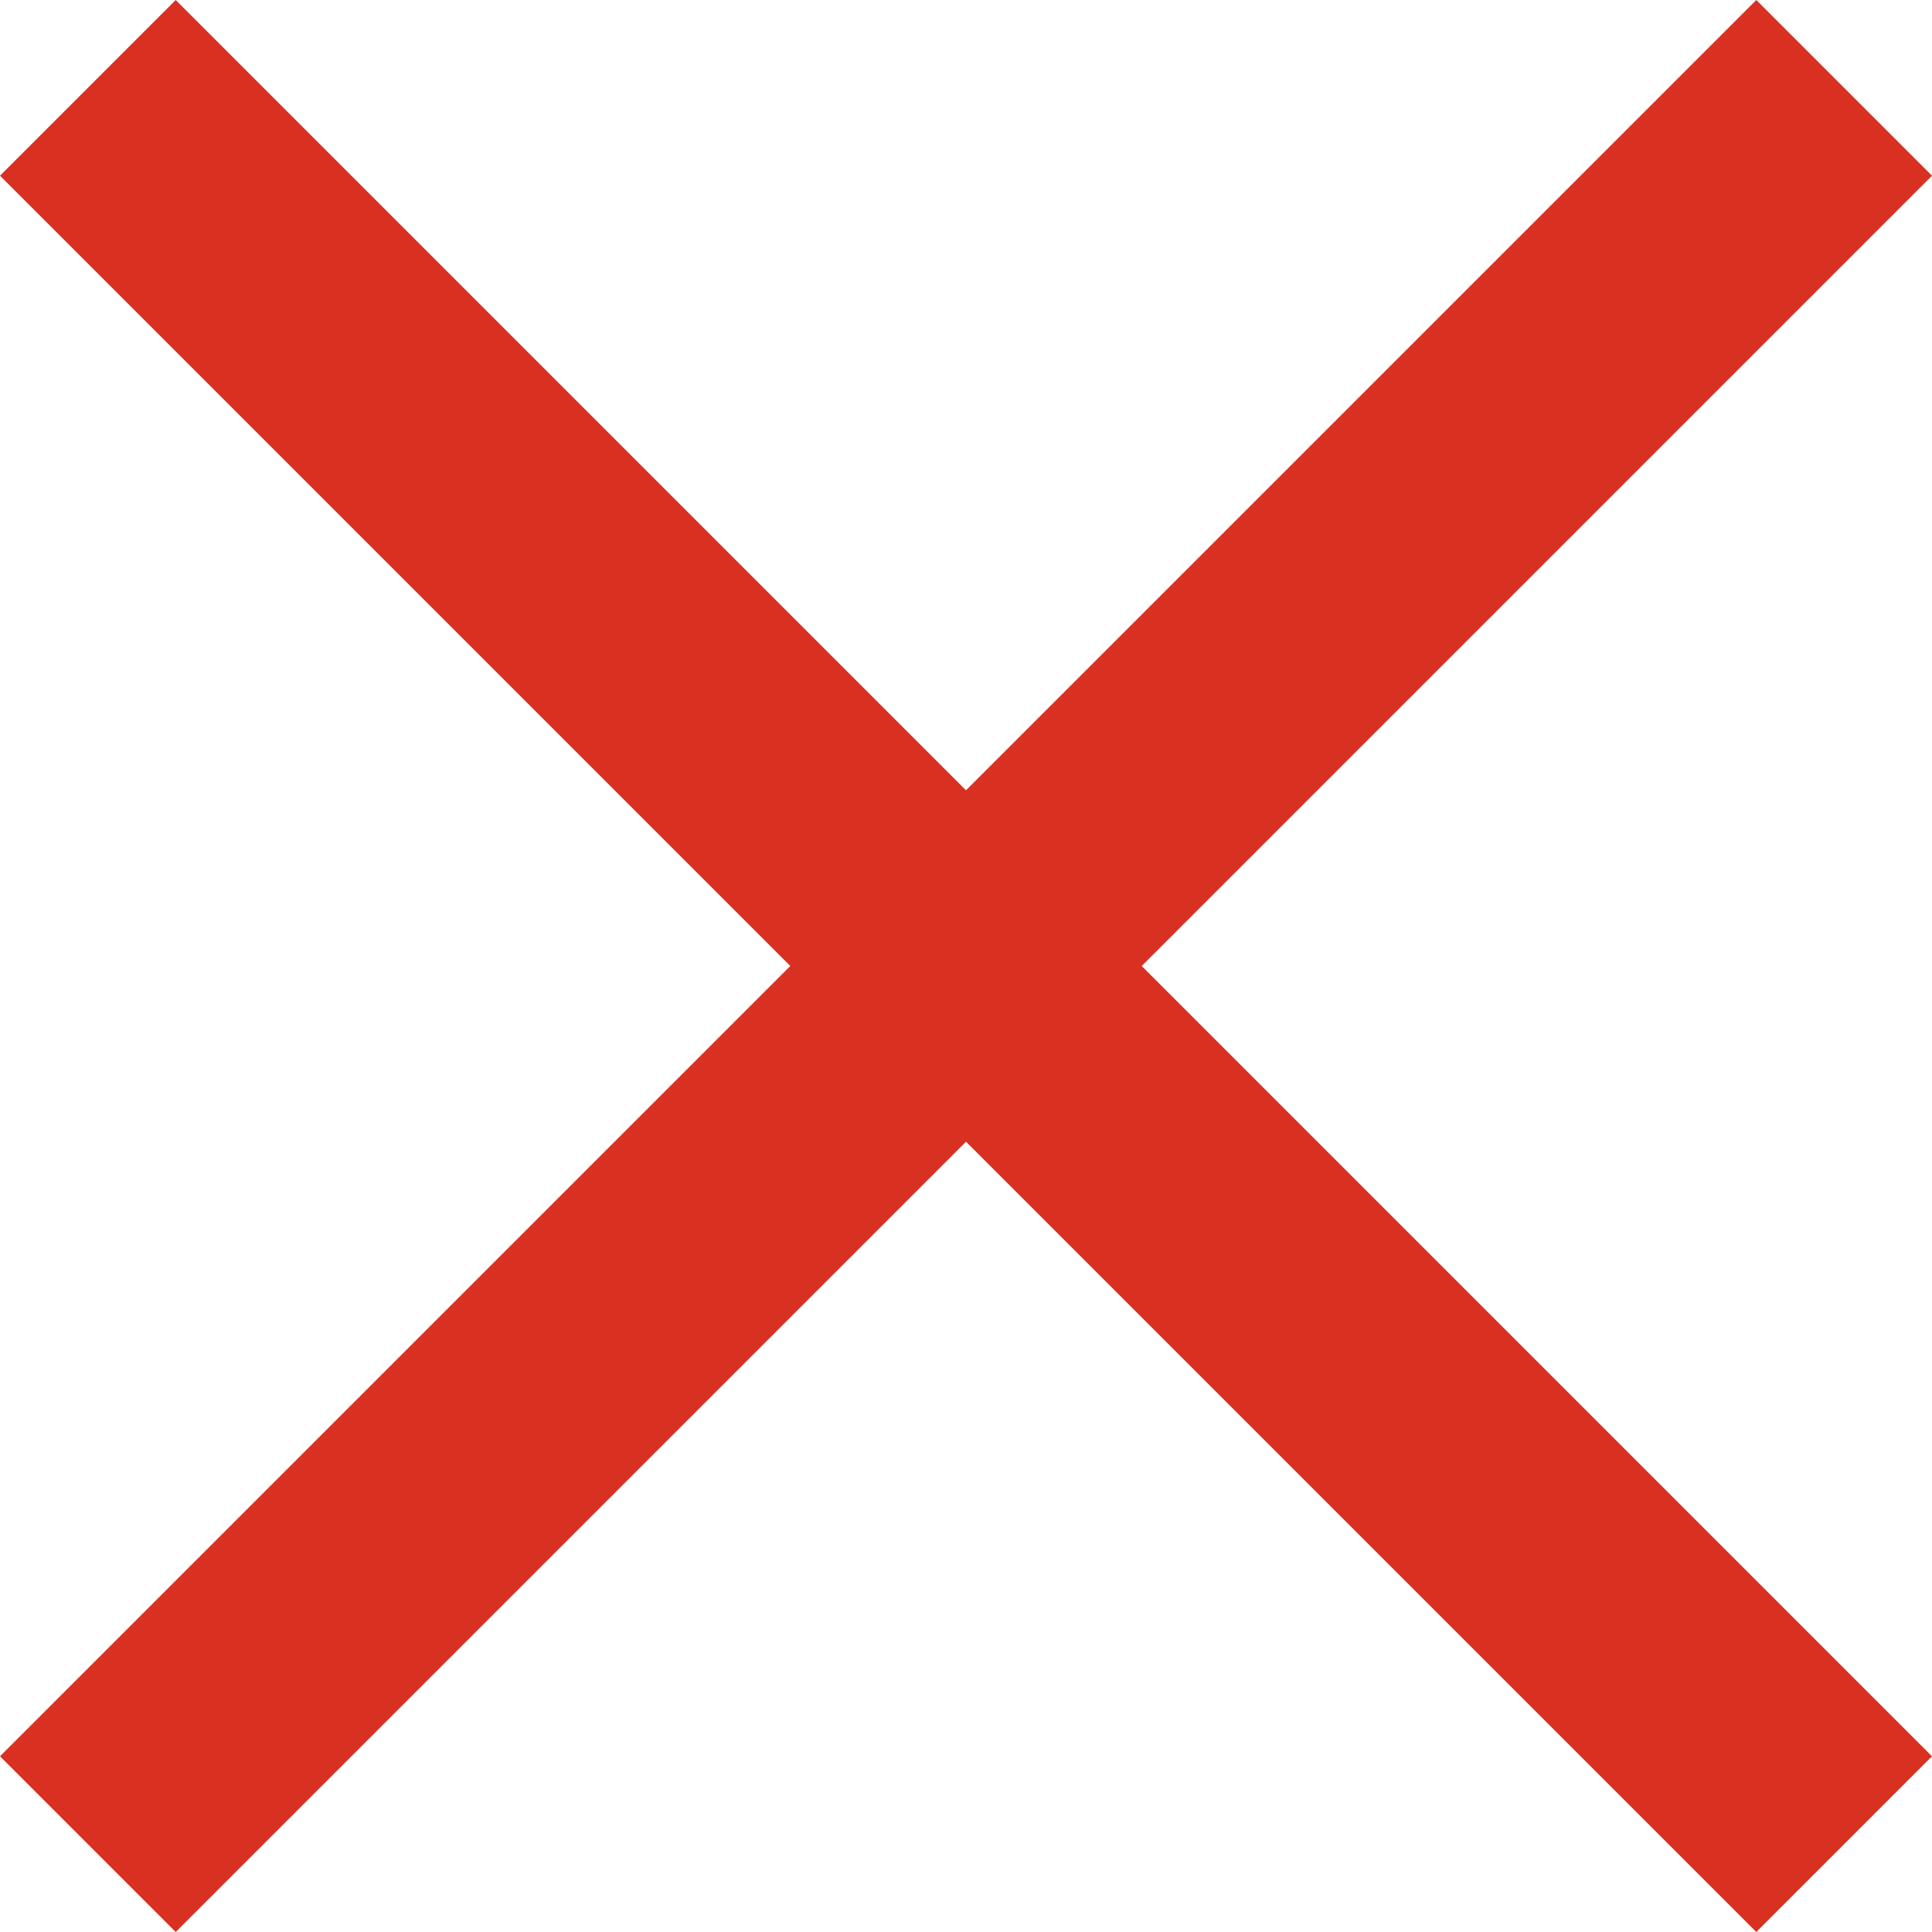
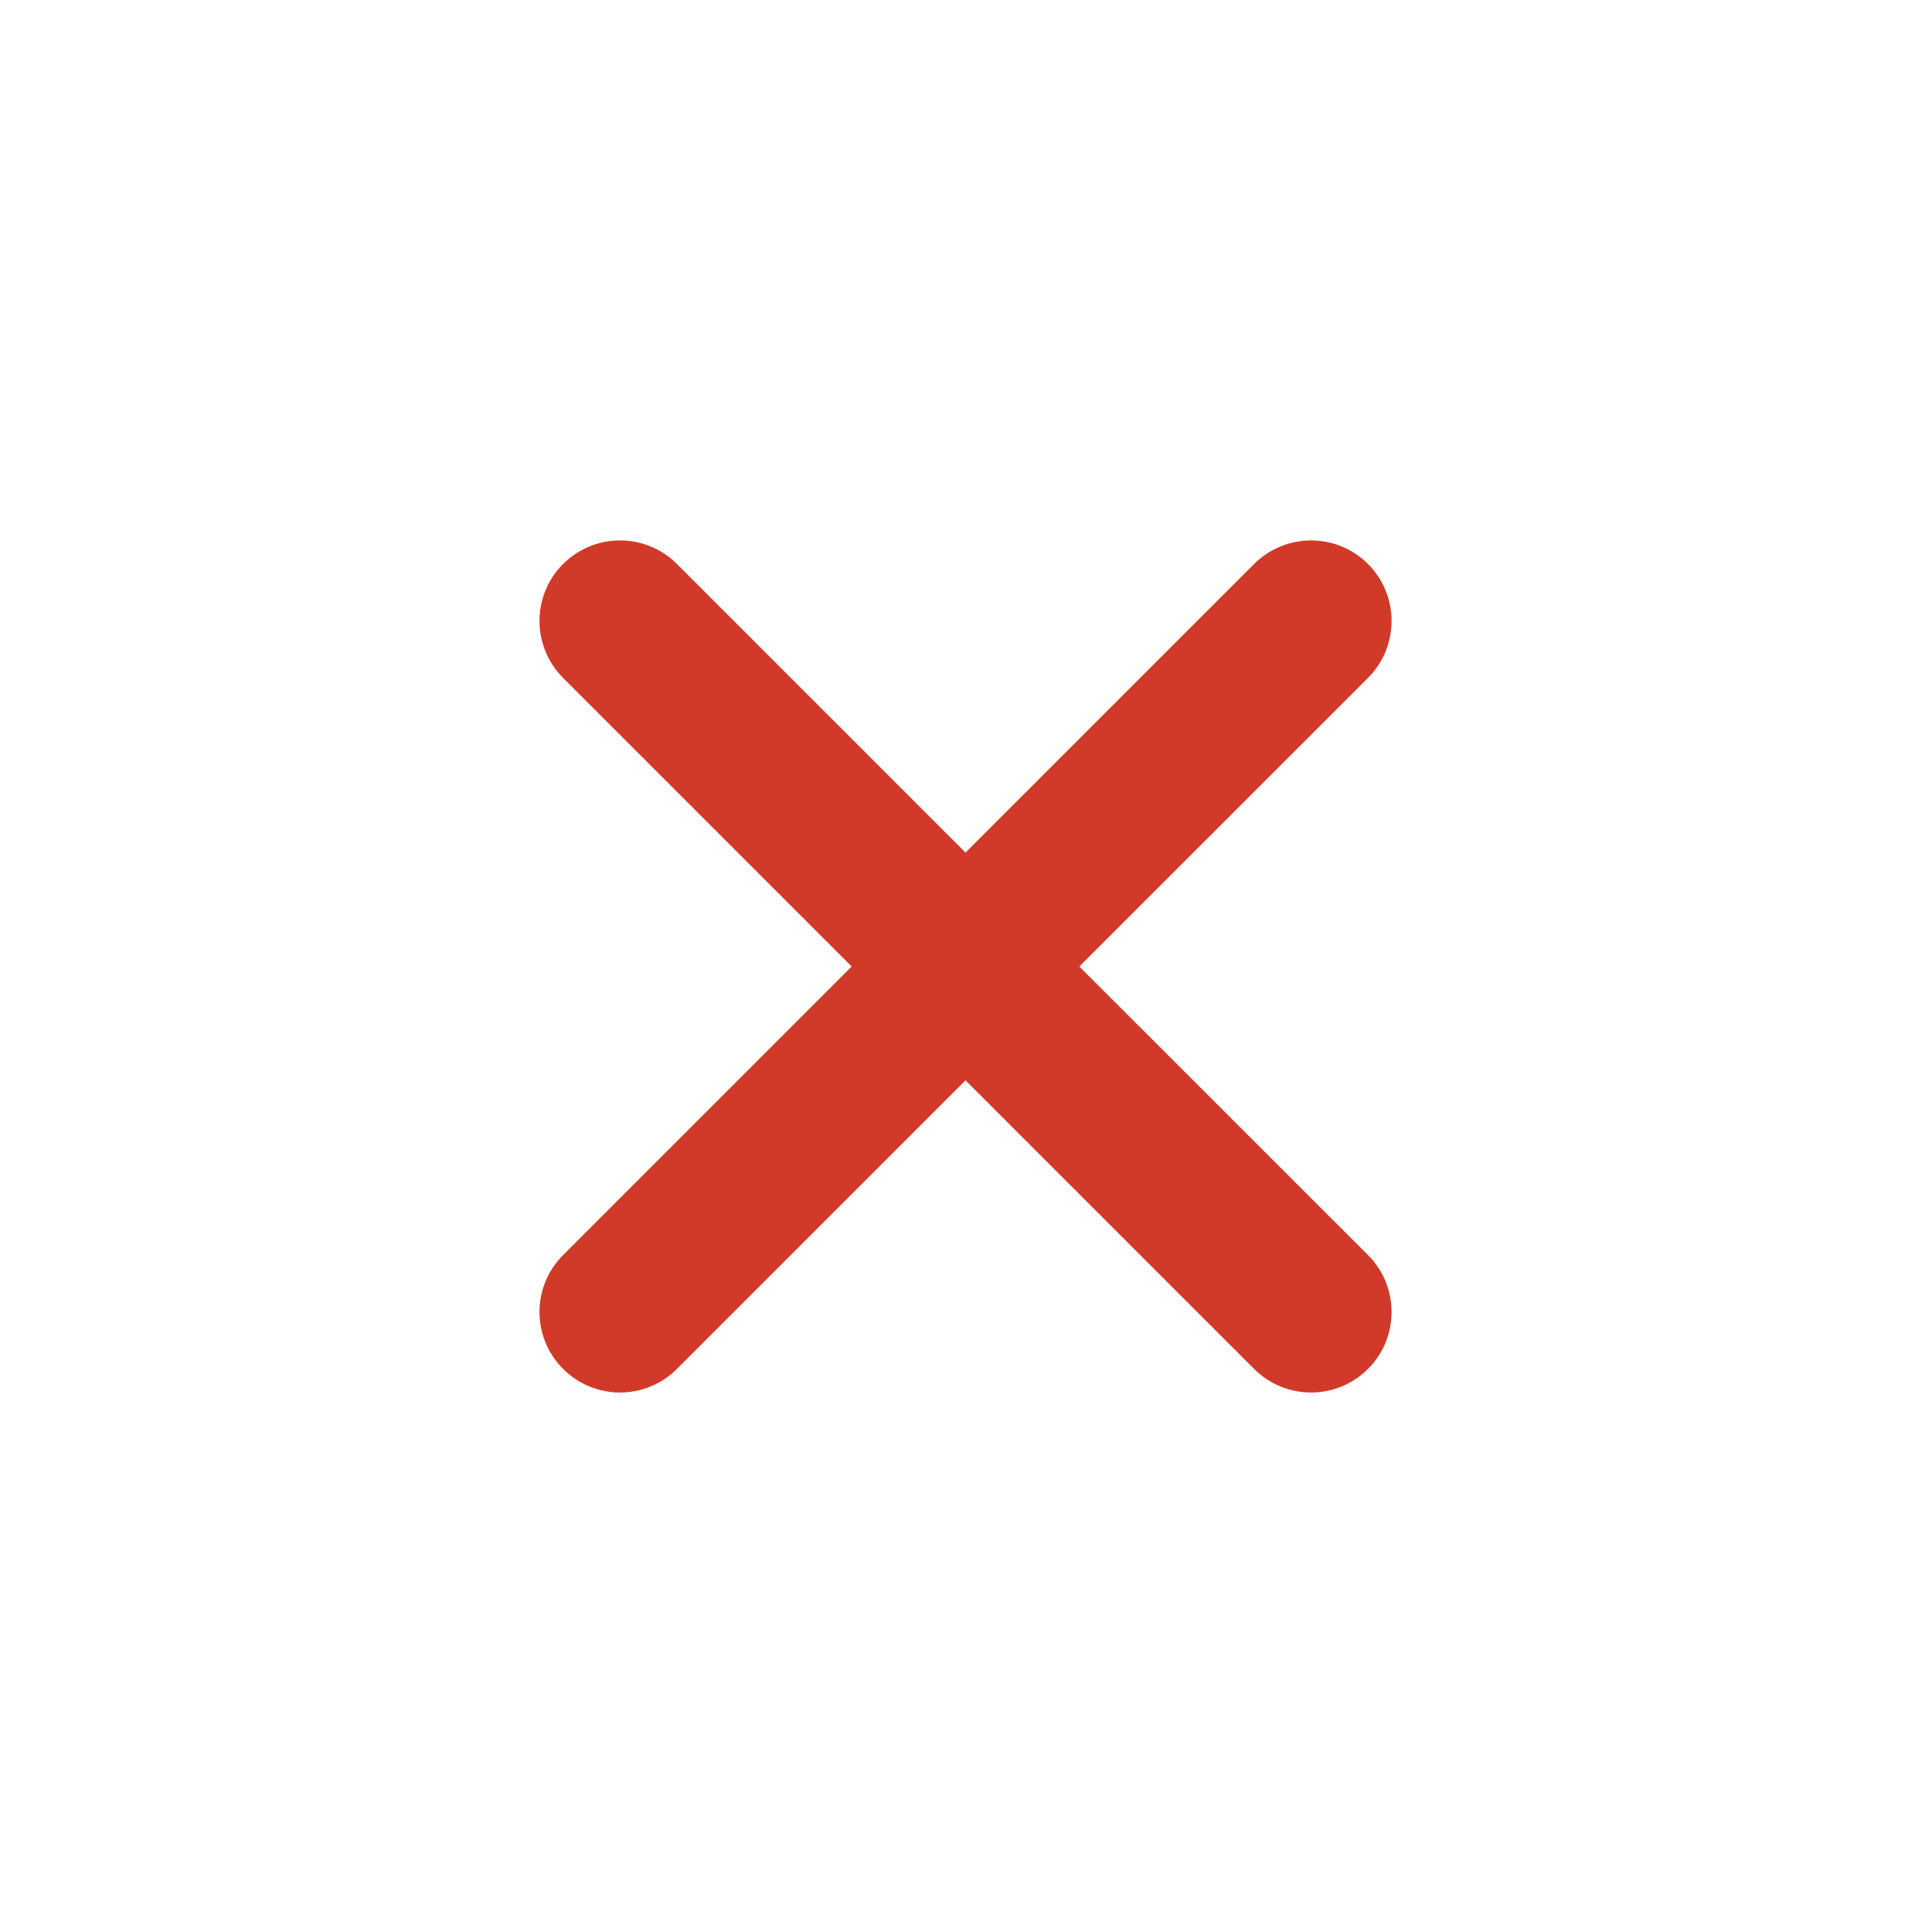
- <svg xmlns="http://www.w3.org/2000/svg" fill="#d83121" width="800px" height="800px" viewBox="0 0 16 16">
+ <svg xmlns="http://www.w3.org/2000/svg" width="800px" height="800px" viewBox="0 0 24 24" fill="none">
  <g id="SVGRepo_bgCarrier" stroke-width="0" />
  <g id="SVGRepo_tracerCarrier" stroke-linecap="round" stroke-linejoin="round" />
  <g id="SVGRepo_iconCarrier">
-     <path d="M0 14.545L1.455 16 8 9.455 14.545 16 16 14.545 9.455 8 16 1.455 14.545 0 8 6.545 1.455 0 0 1.455 6.545 8z" fill-rule="evenodd" />
+     <path d="M6.995 7.006C6.604 7.397 6.604 8.03 6.995 8.421L10.58 12.006L6.995 15.591C6.604 15.981 6.604 16.615 6.995 17.005C7.385 17.396 8.019 17.396 8.409 17.005L11.994 13.42L15.579 17.005C15.97 17.396 16.603 17.396 16.994 17.005C17.384 16.615 17.384 15.981 16.994 15.591L13.408 12.006L16.994 8.421C17.384 8.03 17.384 7.397 16.994 7.006C16.603 6.616 15.97 6.616 15.579 7.006L11.994 10.591L8.409 7.006C8.019 6.616 7.385 6.616 6.995 7.006Z" fill="#d13a28" />
  </g>
</svg>
